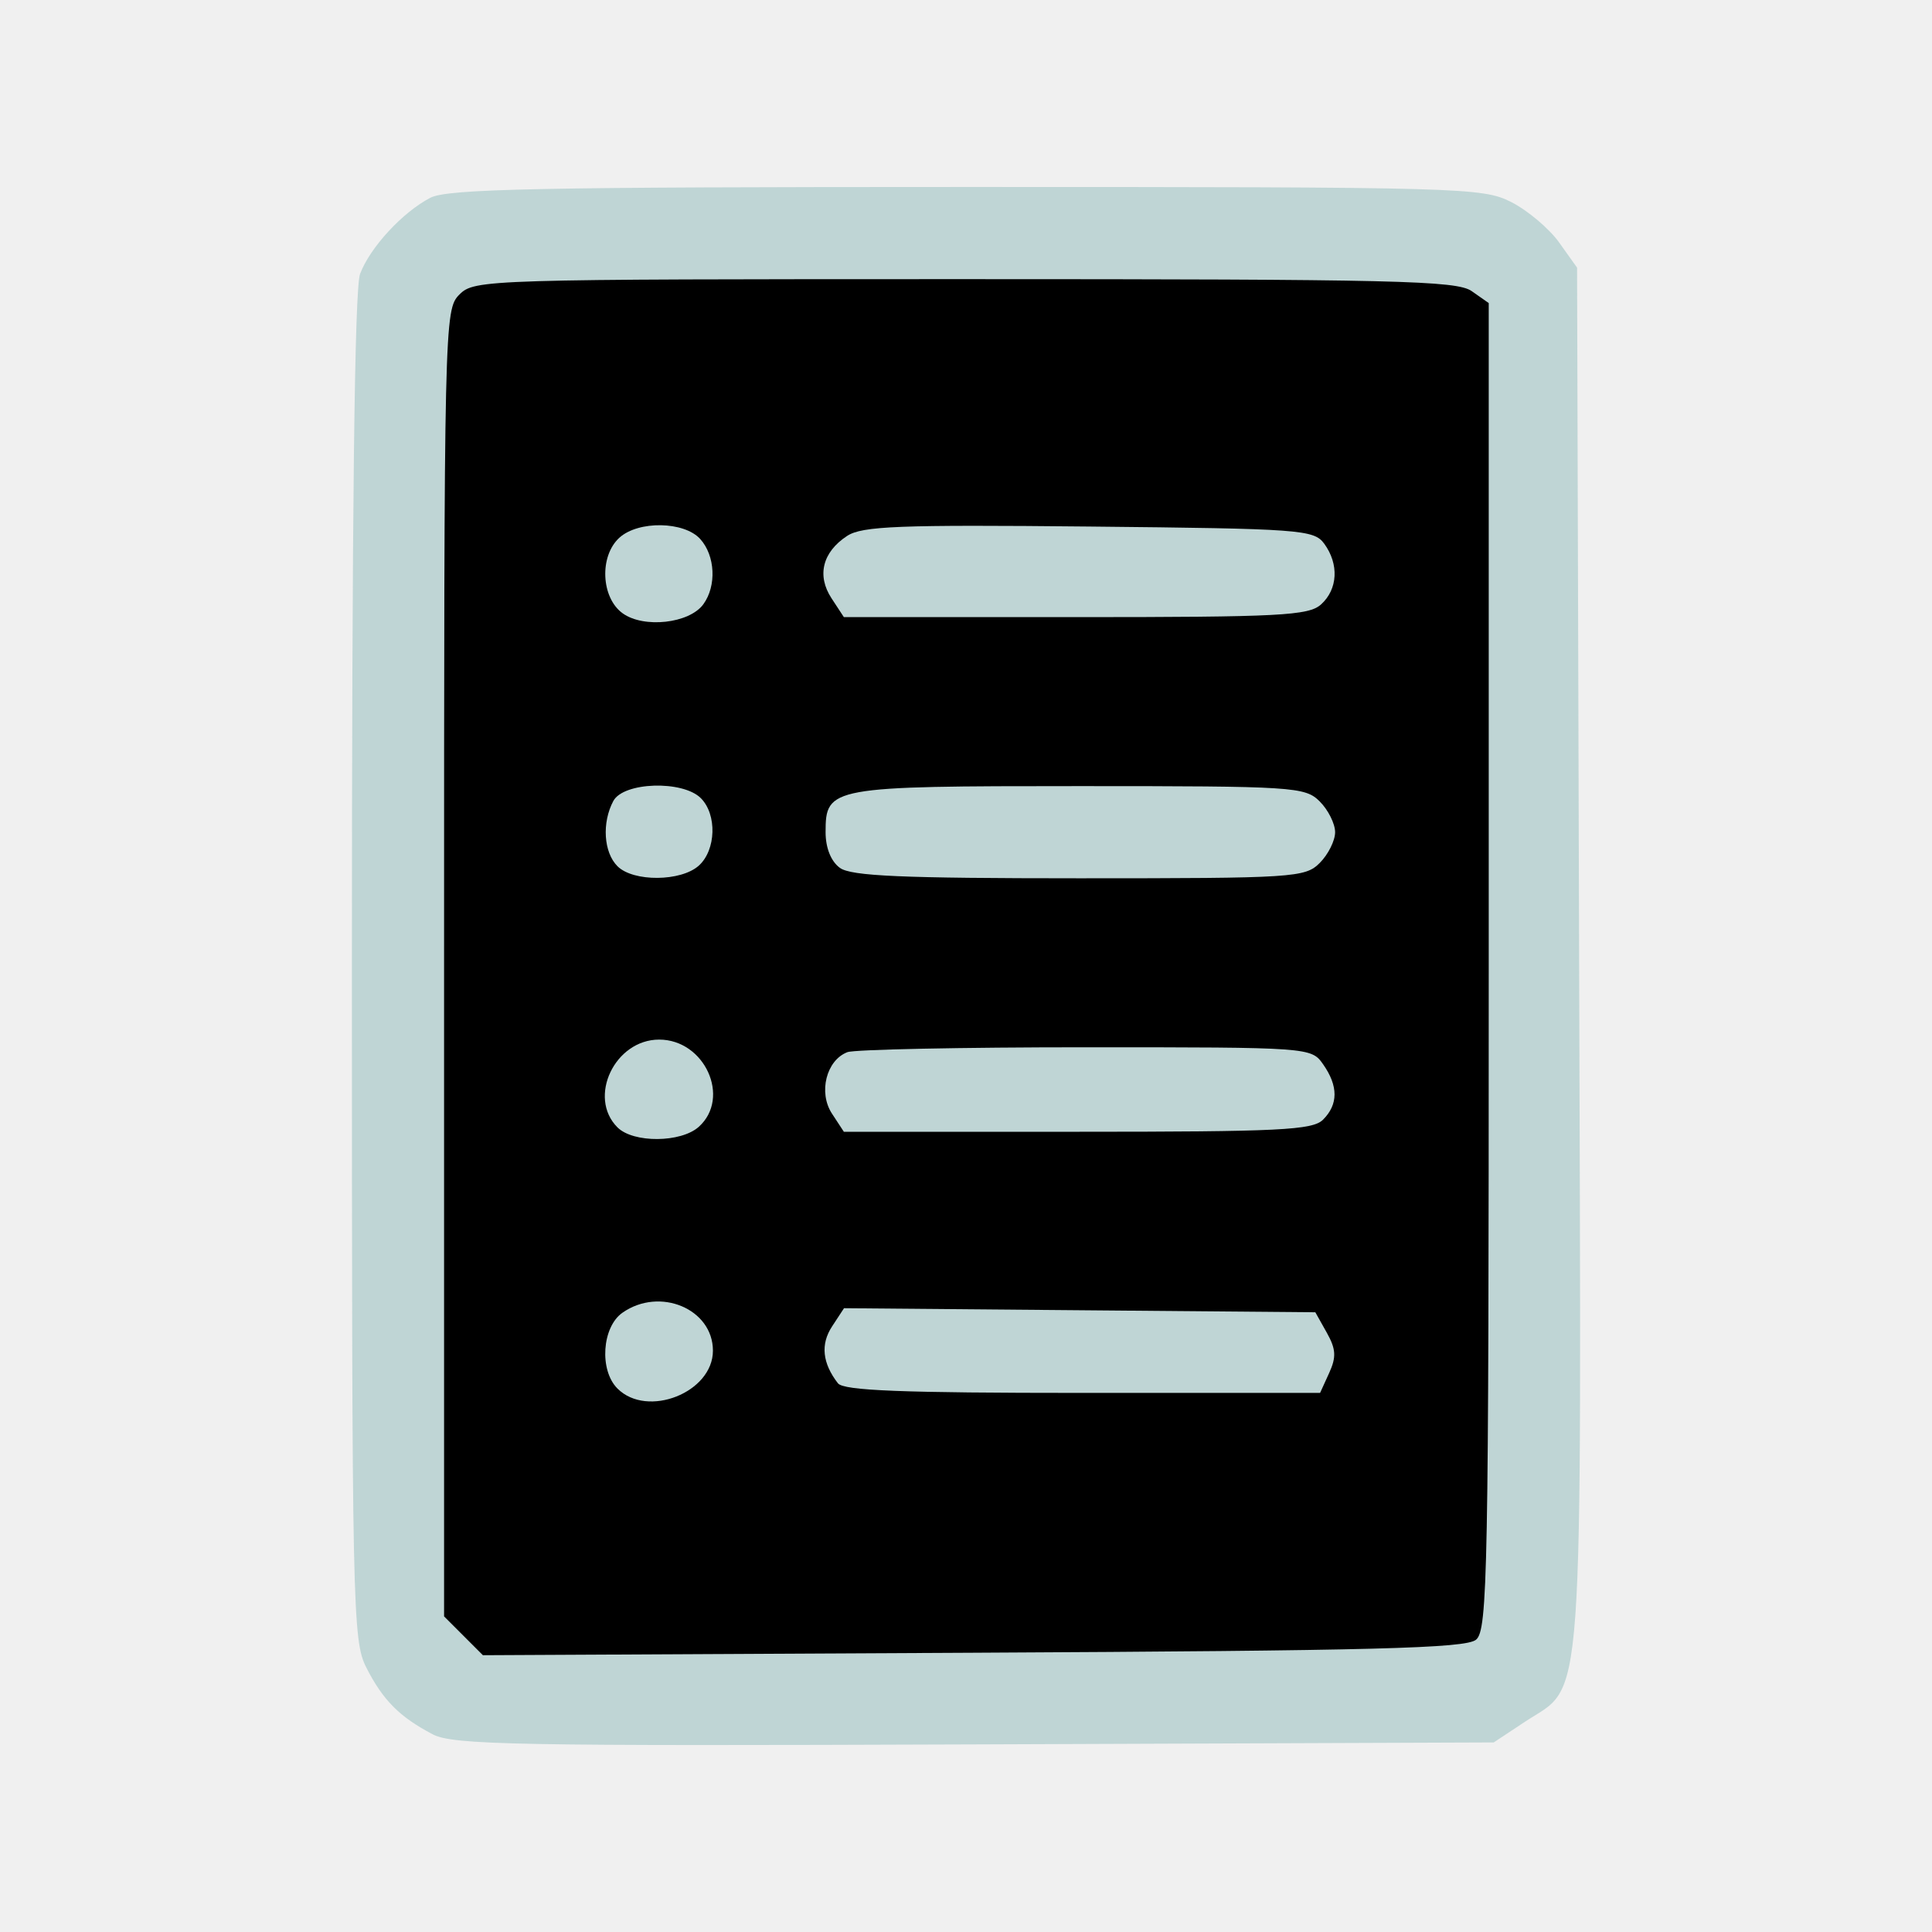
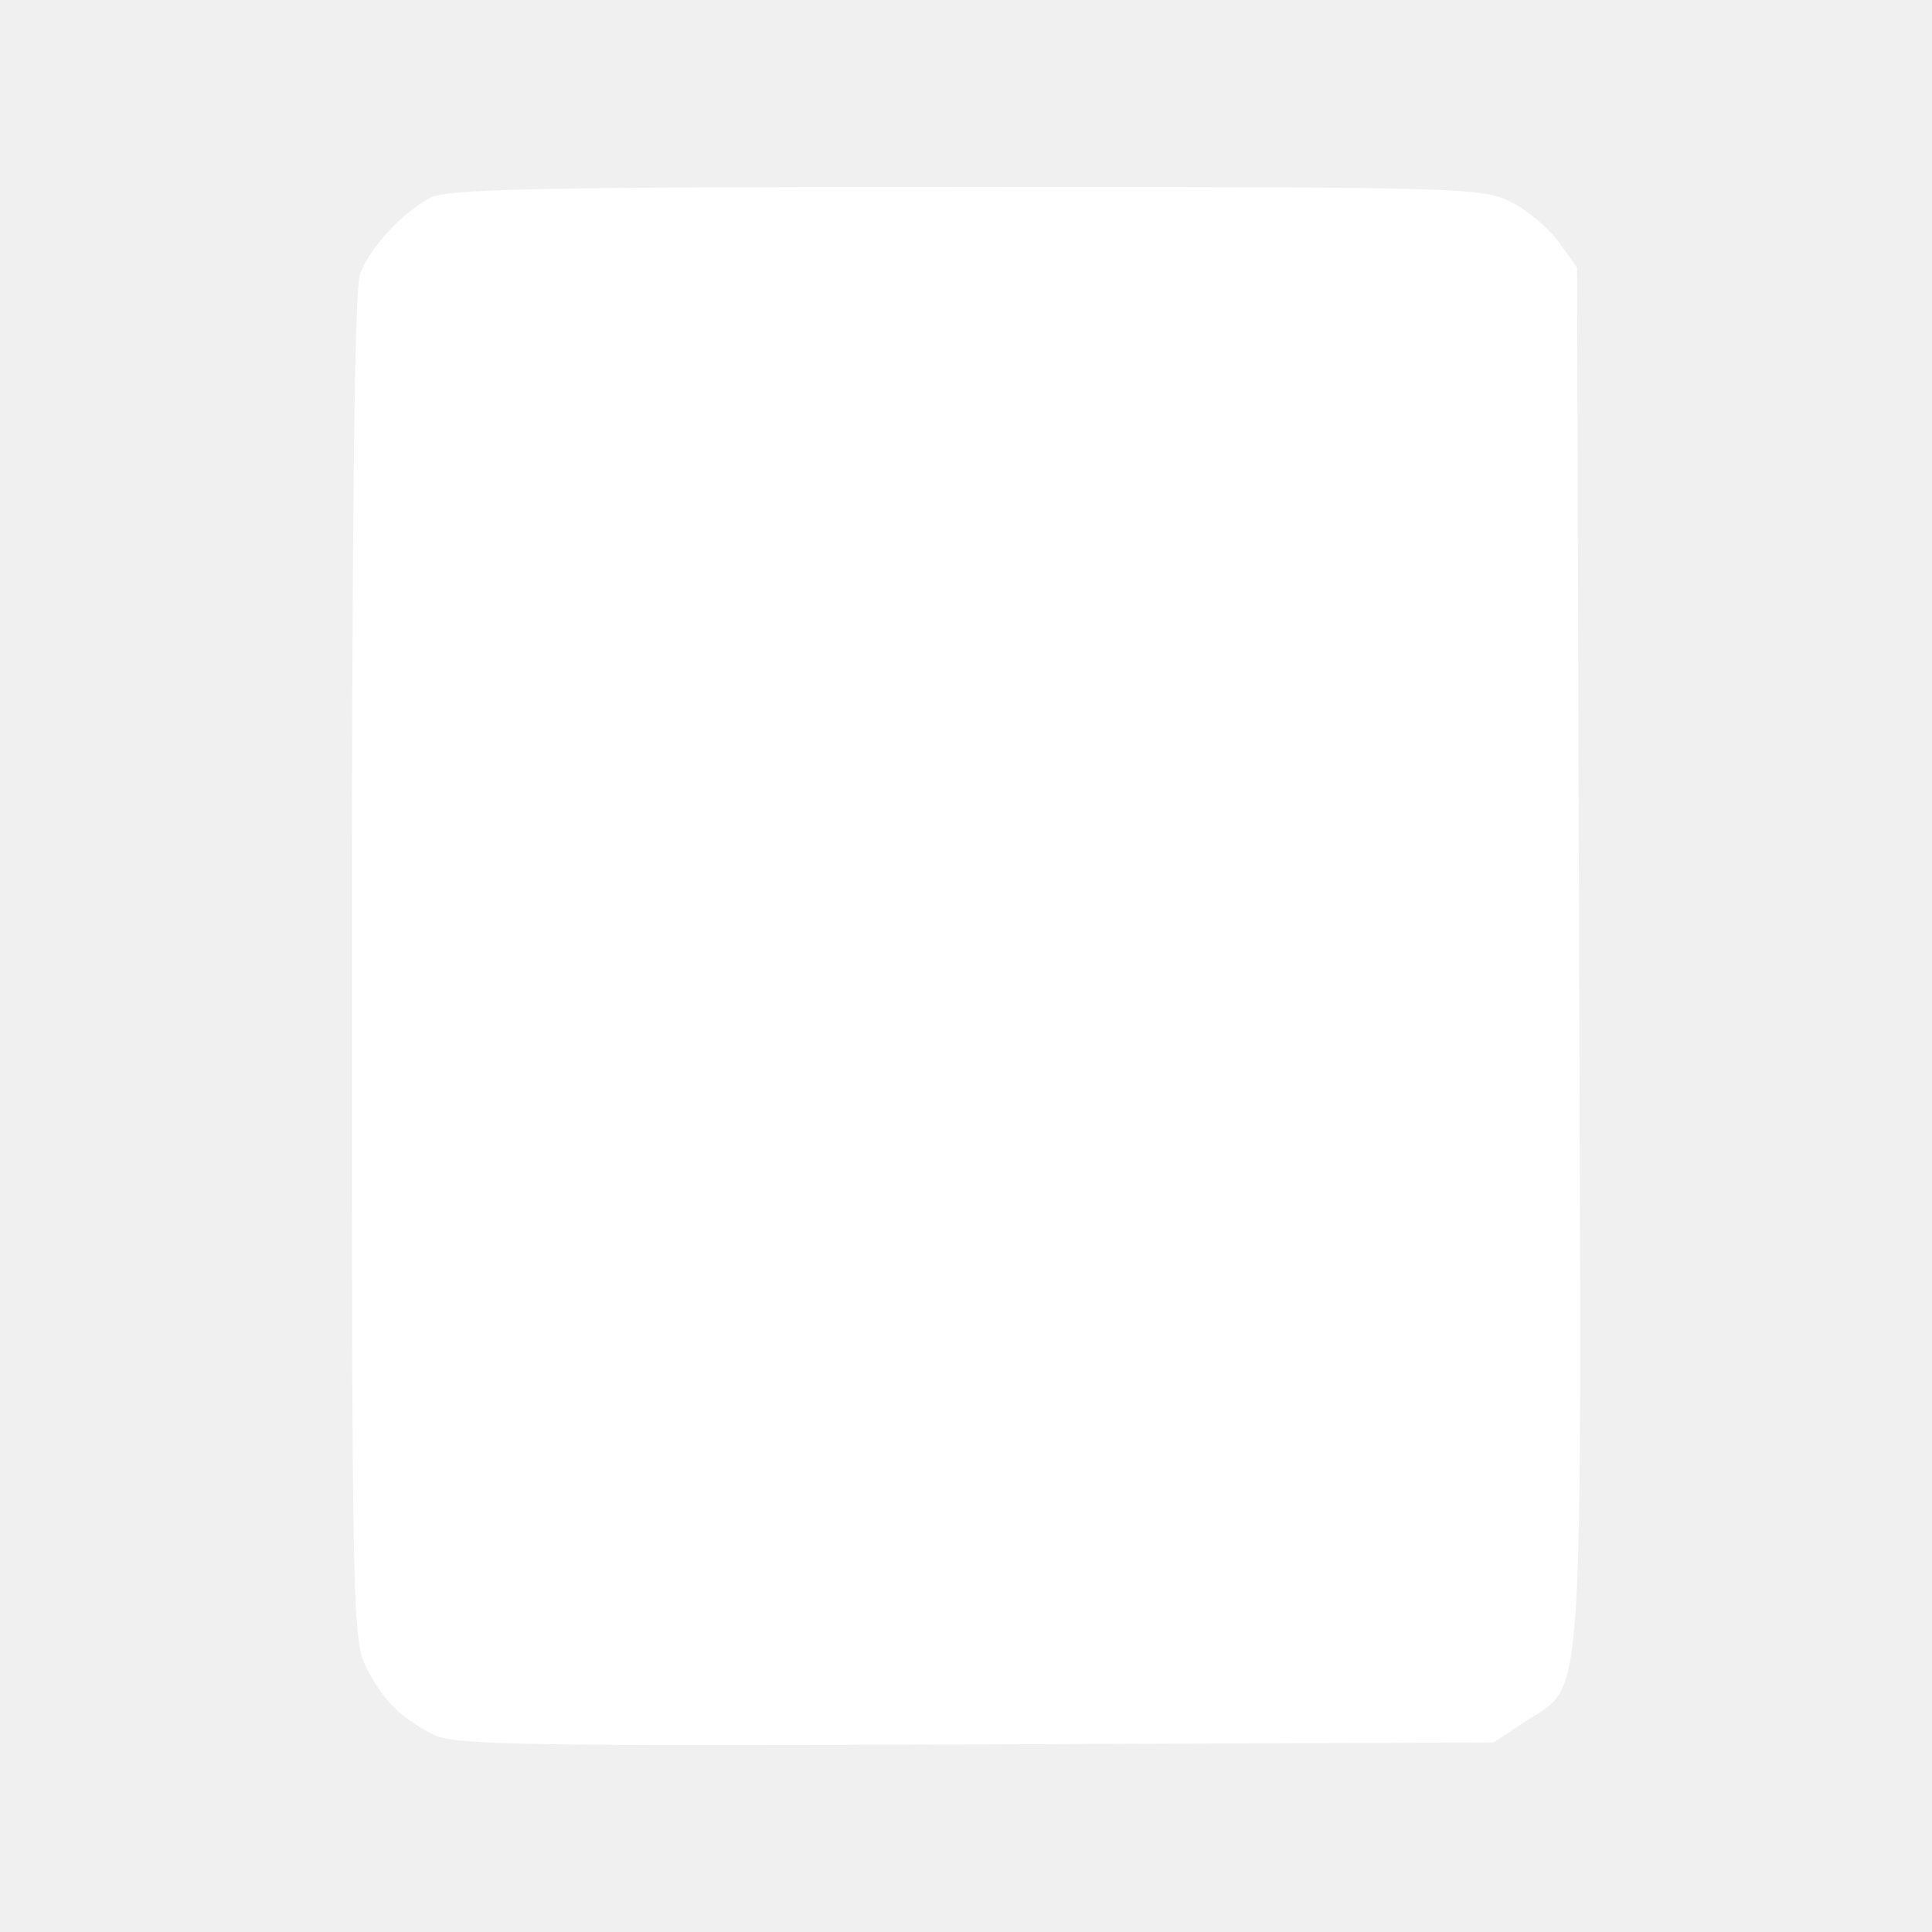
<svg xmlns="http://www.w3.org/2000/svg" width="47.849mm" height="47.849mm" viewBox="-5.742 -5.742 59.332 59.332" version="1.1" id="svg1">
  <defs id="defs1" />
  <g id="layer1" transform="translate(-78.84583,-124.6188)">
    <g id="g116" transform="matrix(0.3227419,0,0,0.3227419,-8.262703,-79.02721)" style="display:inline">
-       <path style="fill:#bfd5d5;fill-opacity:1" d="m 293.272,778.217 c -3.14,-1.649 -4.716,-3.232 -6.292,-6.319 -1.327,-2.6 -1.384,-5.351 -1.384,-66.647 0,-43.396 0.25,-64.597 0.777,-65.993 0.952,-2.521 4.028,-5.855 6.678,-7.239 1.642,-0.858 10.221,-1.031 51.01,-1.031 47.406,0 49.13,0.048 51.869,1.445 1.558,0.795 3.601,2.522 4.539,3.837 l 1.706,2.392 0.194,65.647 c 0.218,73.675 0.556,68.94 -5.188,72.742 l -2.938,1.945 -49.39,0.186 c -43.761,0.165 -49.639,0.055 -51.581,-0.964 z" id="path52" />
-       <path style="display:inline;fill:#000000;fill-opacity:1" d="m 392.561,769.221 c 1.106,-0.919 1.208,-6.312 1.208,-64.095 v -63.092 l -1.624,-1.138 c -1.429,-1.001 -7.232,-1.138 -48.24,-1.138 -45.641,0 -46.646,0.031 -48.077,1.462 -1.439,1.439 -1.462,2.436 -1.462,63.622 v 62.16 l 1.847,1.847 1.847,1.847 46.646,-0.236 c 38.201,-0.193 46.865,-0.418 47.854,-1.239 z" id="path51" />
-       <path style="fill:#bfd5d5;fill-opacity:1" d="m 331.233,670.126 c -1.418,-2.165 -0.861,-4.4 1.482,-5.934 1.435,-0.94 4.933,-1.076 23.028,-0.894 20.142,0.203 21.393,0.294 22.372,1.633 1.423,1.948 1.299,4.33 -0.3,5.777 -1.182,1.069 -3.894,1.21 -23.372,1.21 h -22.035 z" id="path50" />
-       <path style="fill:#bfd5d5;fill-opacity:1" d="m 311.36,671.556 c -2.066,-1.486 -2.236,-5.455 -0.308,-7.199 1.806,-1.635 6.157,-1.563 7.686,0.127 1.436,1.586 1.572,4.467 0.294,6.215 -1.333,1.823 -5.657,2.306 -7.672,0.857 z" id="path49" />
-       <path style="fill:#bfd5d5;fill-opacity:1" d="m 332.026,695.775 c -0.846,-0.619 -1.358,-1.898 -1.358,-3.393 0,-4.309 0.421,-4.385 24.138,-4.385 20.447,0 21.488,0.067 22.884,1.462 0.804,0.804 1.462,2.12 1.462,2.924 0,0.804 -0.658,2.12 -1.462,2.924 -1.395,1.395 -2.436,1.462 -22.884,1.462 -16.896,0 -21.709,-0.21 -22.78,-0.993 z" id="path48" />
-       <path style="fill:#bfd5d5;fill-opacity:1" d="m 310.864,695.62 c -1.317,-1.317 -1.496,-4.146 -0.392,-6.209 0.968,-1.809 6.604,-1.989 8.327,-0.265 1.551,1.551 1.452,4.929 -0.188,6.413 -1.693,1.532 -6.241,1.568 -7.747,0.061 z" id="path47" />
-       <path style="fill:#bfd5d5;fill-opacity:1" d="m 331.274,719.159 c -1.311,-2.002 -0.539,-5.076 1.468,-5.846 0.667,-0.256 10.869,-0.465 22.673,-0.465 21.348,0 21.466,0.008 22.598,1.624 1.449,2.068 1.445,3.811 -0.011,5.267 -0.994,0.994 -4.143,1.149 -23.372,1.149 h -22.223 z" id="path46" />
-       <path style="fill:#bfd5d5;fill-opacity:1" d="m 310.864,720.47 c -2.862,-2.862 -0.254,-8.353 3.968,-8.353 4.329,0 6.844,5.519 3.78,8.292 -1.693,1.532 -6.241,1.568 -7.747,0.061 z" id="path45" />
-       <path style="fill:#bfd5d5;fill-opacity:1" d="m 331.845,744.825 c -1.487,-1.921 -1.673,-3.716 -0.561,-5.413 l 1.137,-1.735 22.424,0.193 22.424,0.193 1.09,1.942 c 0.876,1.562 0.921,2.313 0.226,3.837 l -0.864,1.895 h -22.584 c -17.203,0 -22.753,-0.218 -23.291,-0.914 z" id="path44" />
-       <path style="fill:#bfd5d5;fill-opacity:1" d="m 310.864,745.321 c -1.747,-1.747 -1.476,-5.848 0.476,-7.215 3.553,-2.489 8.608,-0.367 8.608,3.613 0,3.976 -6.237,6.449 -9.084,3.602 z" id="path43" />
+       <path style="fill:#ffffff;fill-opacity:1" d="m 293.272,778.217 c -3.14,-1.649 -4.716,-3.232 -6.292,-6.319 -1.327,-2.6 -1.384,-5.351 -1.384,-66.647 0,-43.396 0.25,-64.597 0.777,-65.993 0.952,-2.521 4.028,-5.855 6.678,-7.239 1.642,-0.858 10.221,-1.031 51.01,-1.031 47.406,0 49.13,0.048 51.869,1.445 1.558,0.795 3.601,2.522 4.539,3.837 l 1.706,2.392 0.194,65.647 c 0.218,73.675 0.556,68.94 -5.188,72.742 l -2.938,1.945 -49.39,0.186 c -43.761,0.165 -49.639,0.055 -51.581,-0.964 z" id="path52" />
+       <path style="display:inline;fill:#ffffff;fill-opacity:1" d="m 392.561,769.221 c 1.106,-0.919 1.208,-6.312 1.208,-64.095 v -63.092 l -1.624,-1.138 c -1.429,-1.001 -7.232,-1.138 -48.24,-1.138 -45.641,0 -46.646,0.031 -48.077,1.462 -1.439,1.439 -1.462,2.436 -1.462,63.622 v 62.16 l 1.847,1.847 1.847,1.847 46.646,-0.236 c 38.201,-0.193 46.865,-0.418 47.854,-1.239 z" id="path51" />
+       <path style="fill:#ffffff;fill-opacity:1" d="m 331.233,670.126 c -1.418,-2.165 -0.861,-4.4 1.482,-5.934 1.435,-0.94 4.933,-1.076 23.028,-0.894 20.142,0.203 21.393,0.294 22.372,1.633 1.423,1.948 1.299,4.33 -0.3,5.777 -1.182,1.069 -3.894,1.21 -23.372,1.21 h -22.035 z" id="path50" />
+       <path style="fill:#ffffff;fill-opacity:1" d="m 311.36,671.556 c -2.066,-1.486 -2.236,-5.455 -0.308,-7.199 1.806,-1.635 6.157,-1.563 7.686,0.127 1.436,1.586 1.572,4.467 0.294,6.215 -1.333,1.823 -5.657,2.306 -7.672,0.857 z" id="path49" />
+       <path style="fill:#ffffff;fill-opacity:1" d="m 332.026,695.775 c -0.846,-0.619 -1.358,-1.898 -1.358,-3.393 0,-4.309 0.421,-4.385 24.138,-4.385 20.447,0 21.488,0.067 22.884,1.462 0.804,0.804 1.462,2.12 1.462,2.924 0,0.804 -0.658,2.12 -1.462,2.924 -1.395,1.395 -2.436,1.462 -22.884,1.462 -16.896,0 -21.709,-0.21 -22.78,-0.993 z" id="path48" />
+       <path style="fill:#ffffff;fill-opacity:1" d="m 310.864,695.62 c -1.317,-1.317 -1.496,-4.146 -0.392,-6.209 0.968,-1.809 6.604,-1.989 8.327,-0.265 1.551,1.551 1.452,4.929 -0.188,6.413 -1.693,1.532 -6.241,1.568 -7.747,0.061 z" id="path47" />
+       <path style="fill:#ffffff;fill-opacity:1" d="m 331.274,719.159 c -1.311,-2.002 -0.539,-5.076 1.468,-5.846 0.667,-0.256 10.869,-0.465 22.673,-0.465 21.348,0 21.466,0.008 22.598,1.624 1.449,2.068 1.445,3.811 -0.011,5.267 -0.994,0.994 -4.143,1.149 -23.372,1.149 h -22.223 z" id="path46" />
+       <path style="fill:#ffffff;fill-opacity:1" d="m 310.864,720.47 c -2.862,-2.862 -0.254,-8.353 3.968,-8.353 4.329,0 6.844,5.519 3.78,8.292 -1.693,1.532 -6.241,1.568 -7.747,0.061 z" id="path45" />
+       <path style="fill:#ffffff;fill-opacity:1" d="m 331.845,744.825 c -1.487,-1.921 -1.673,-3.716 -0.561,-5.413 l 1.137,-1.735 22.424,0.193 22.424,0.193 1.09,1.942 c 0.876,1.562 0.921,2.313 0.226,3.837 l -0.864,1.895 h -22.584 c -17.203,0 -22.753,-0.218 -23.291,-0.914 z" id="path44" />
+       <path style="fill:#ffffff;fill-opacity:1" d="m 310.864,745.321 c -1.747,-1.747 -1.476,-5.848 0.476,-7.215 3.553,-2.489 8.608,-0.367 8.608,3.613 0,3.976 -6.237,6.449 -9.084,3.602 z" id="path43" />
    </g>
  </g>
</svg>
